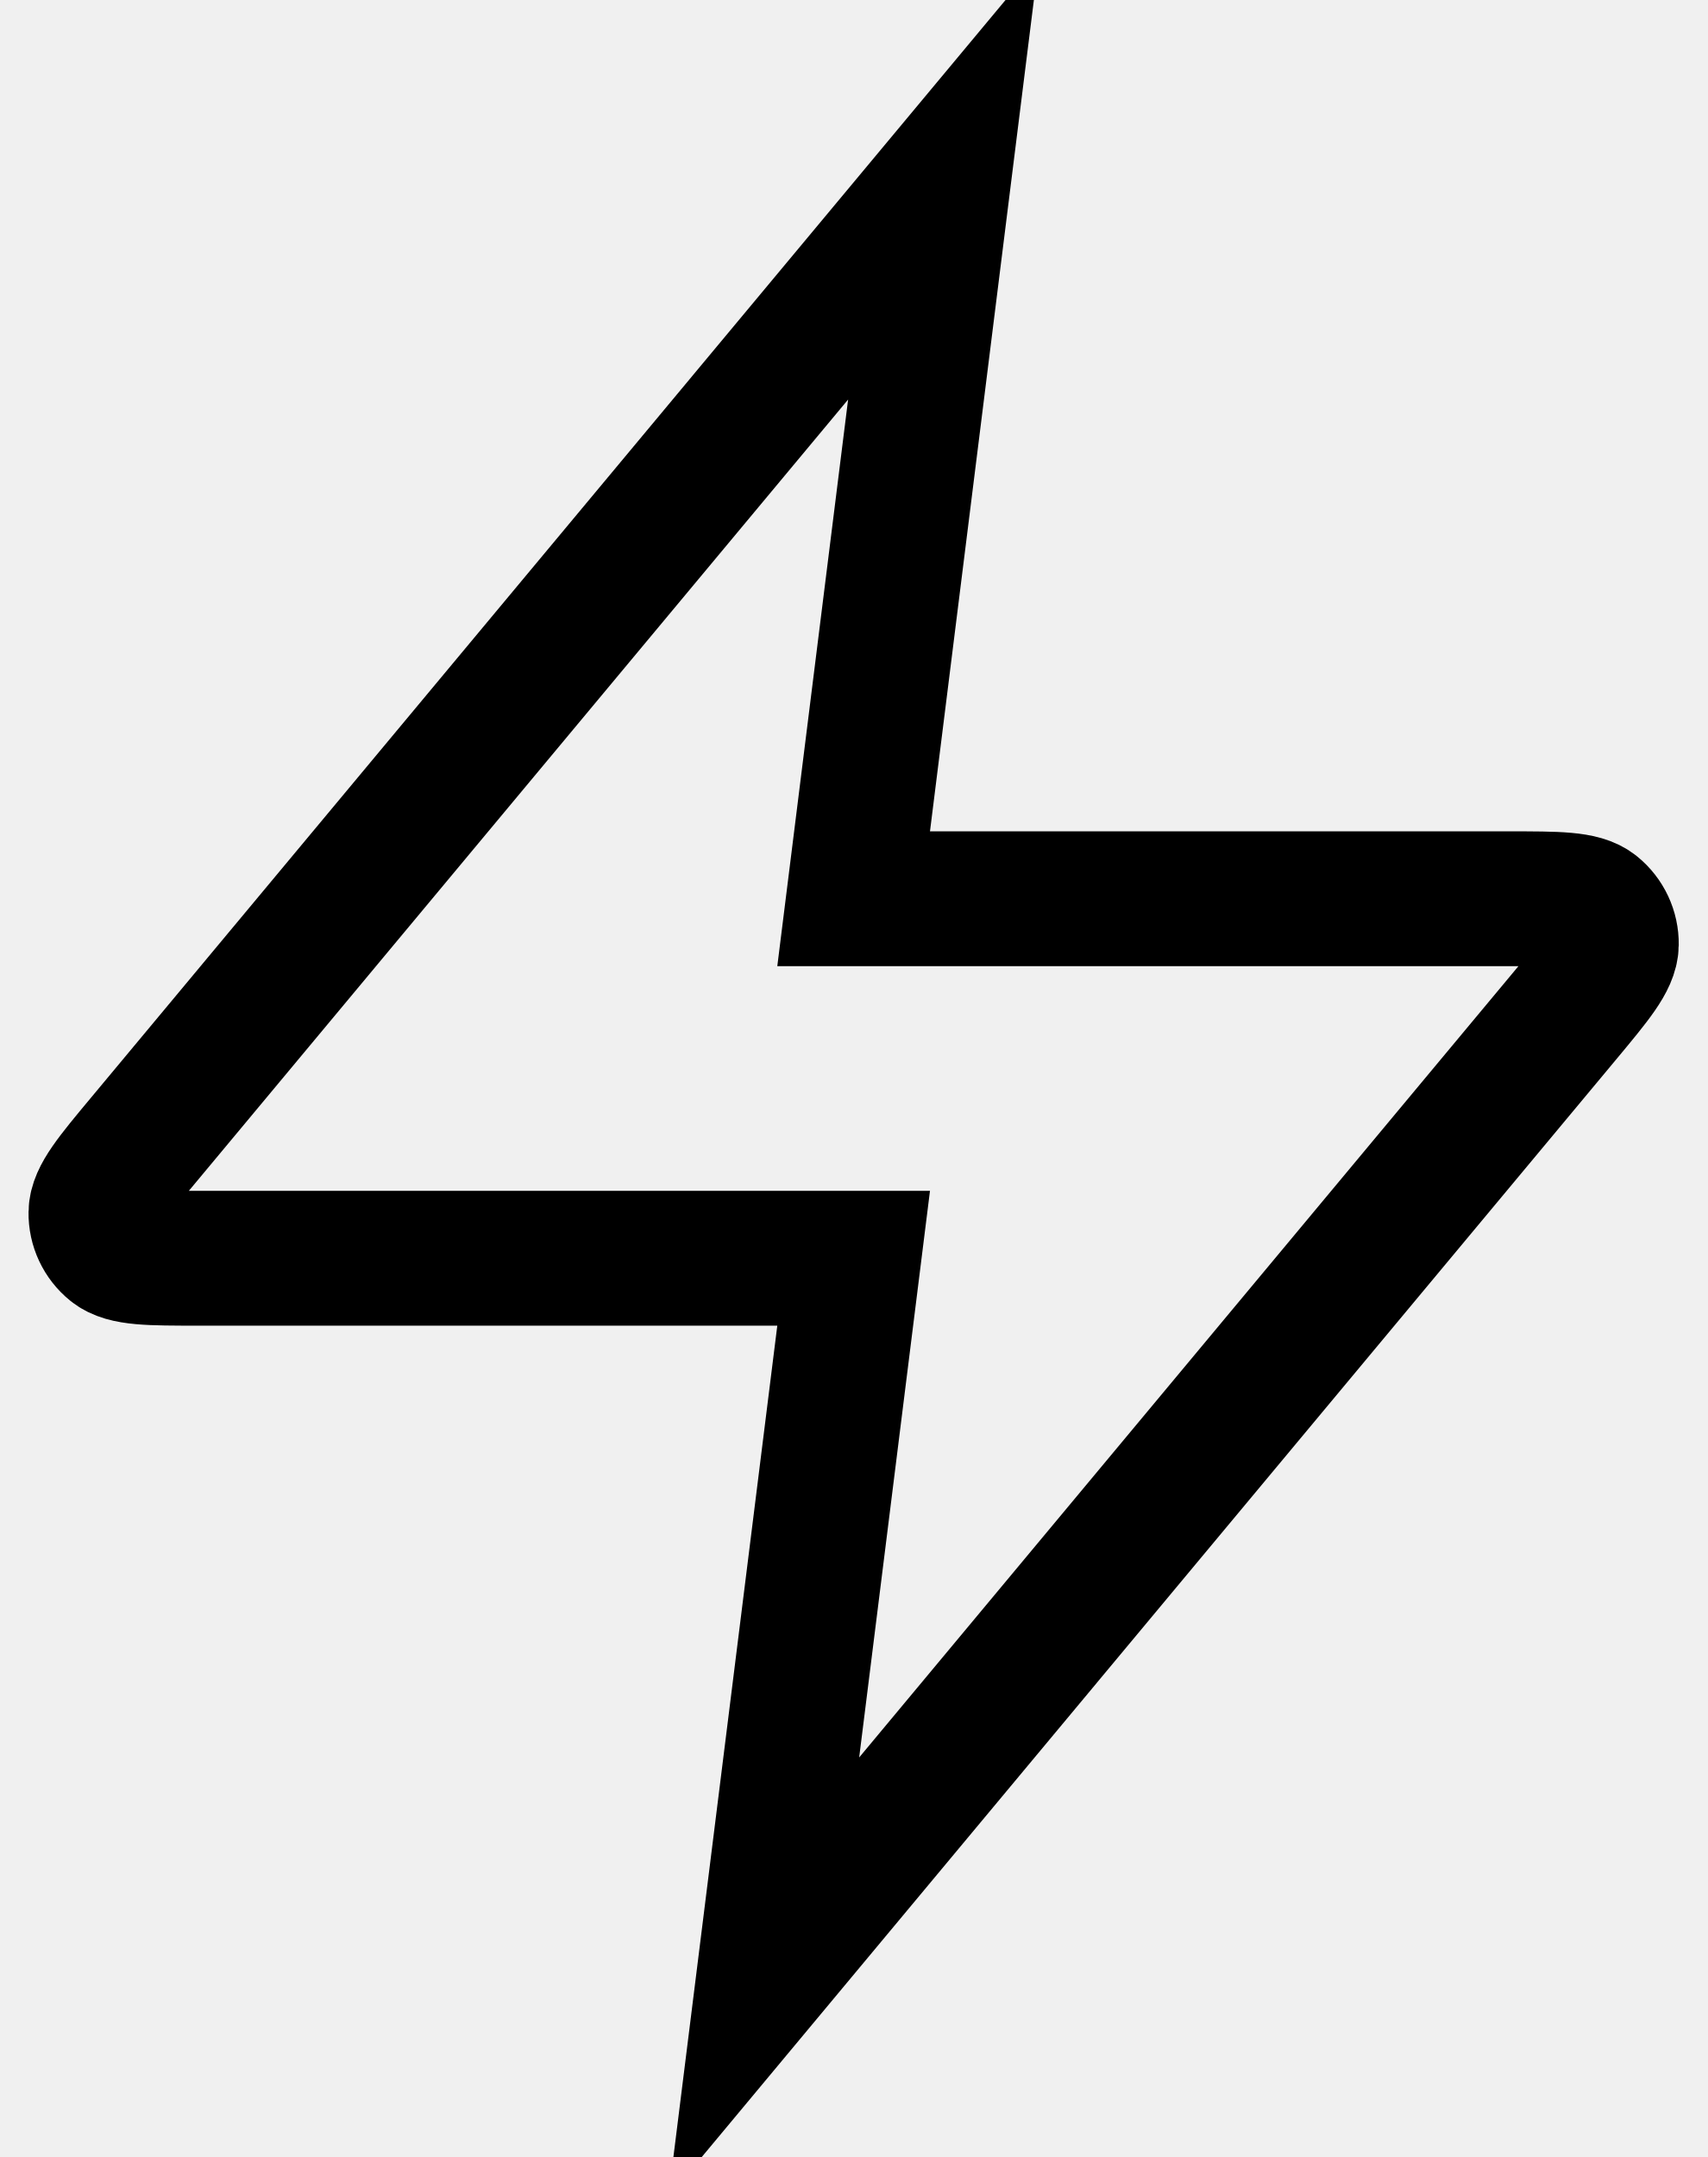
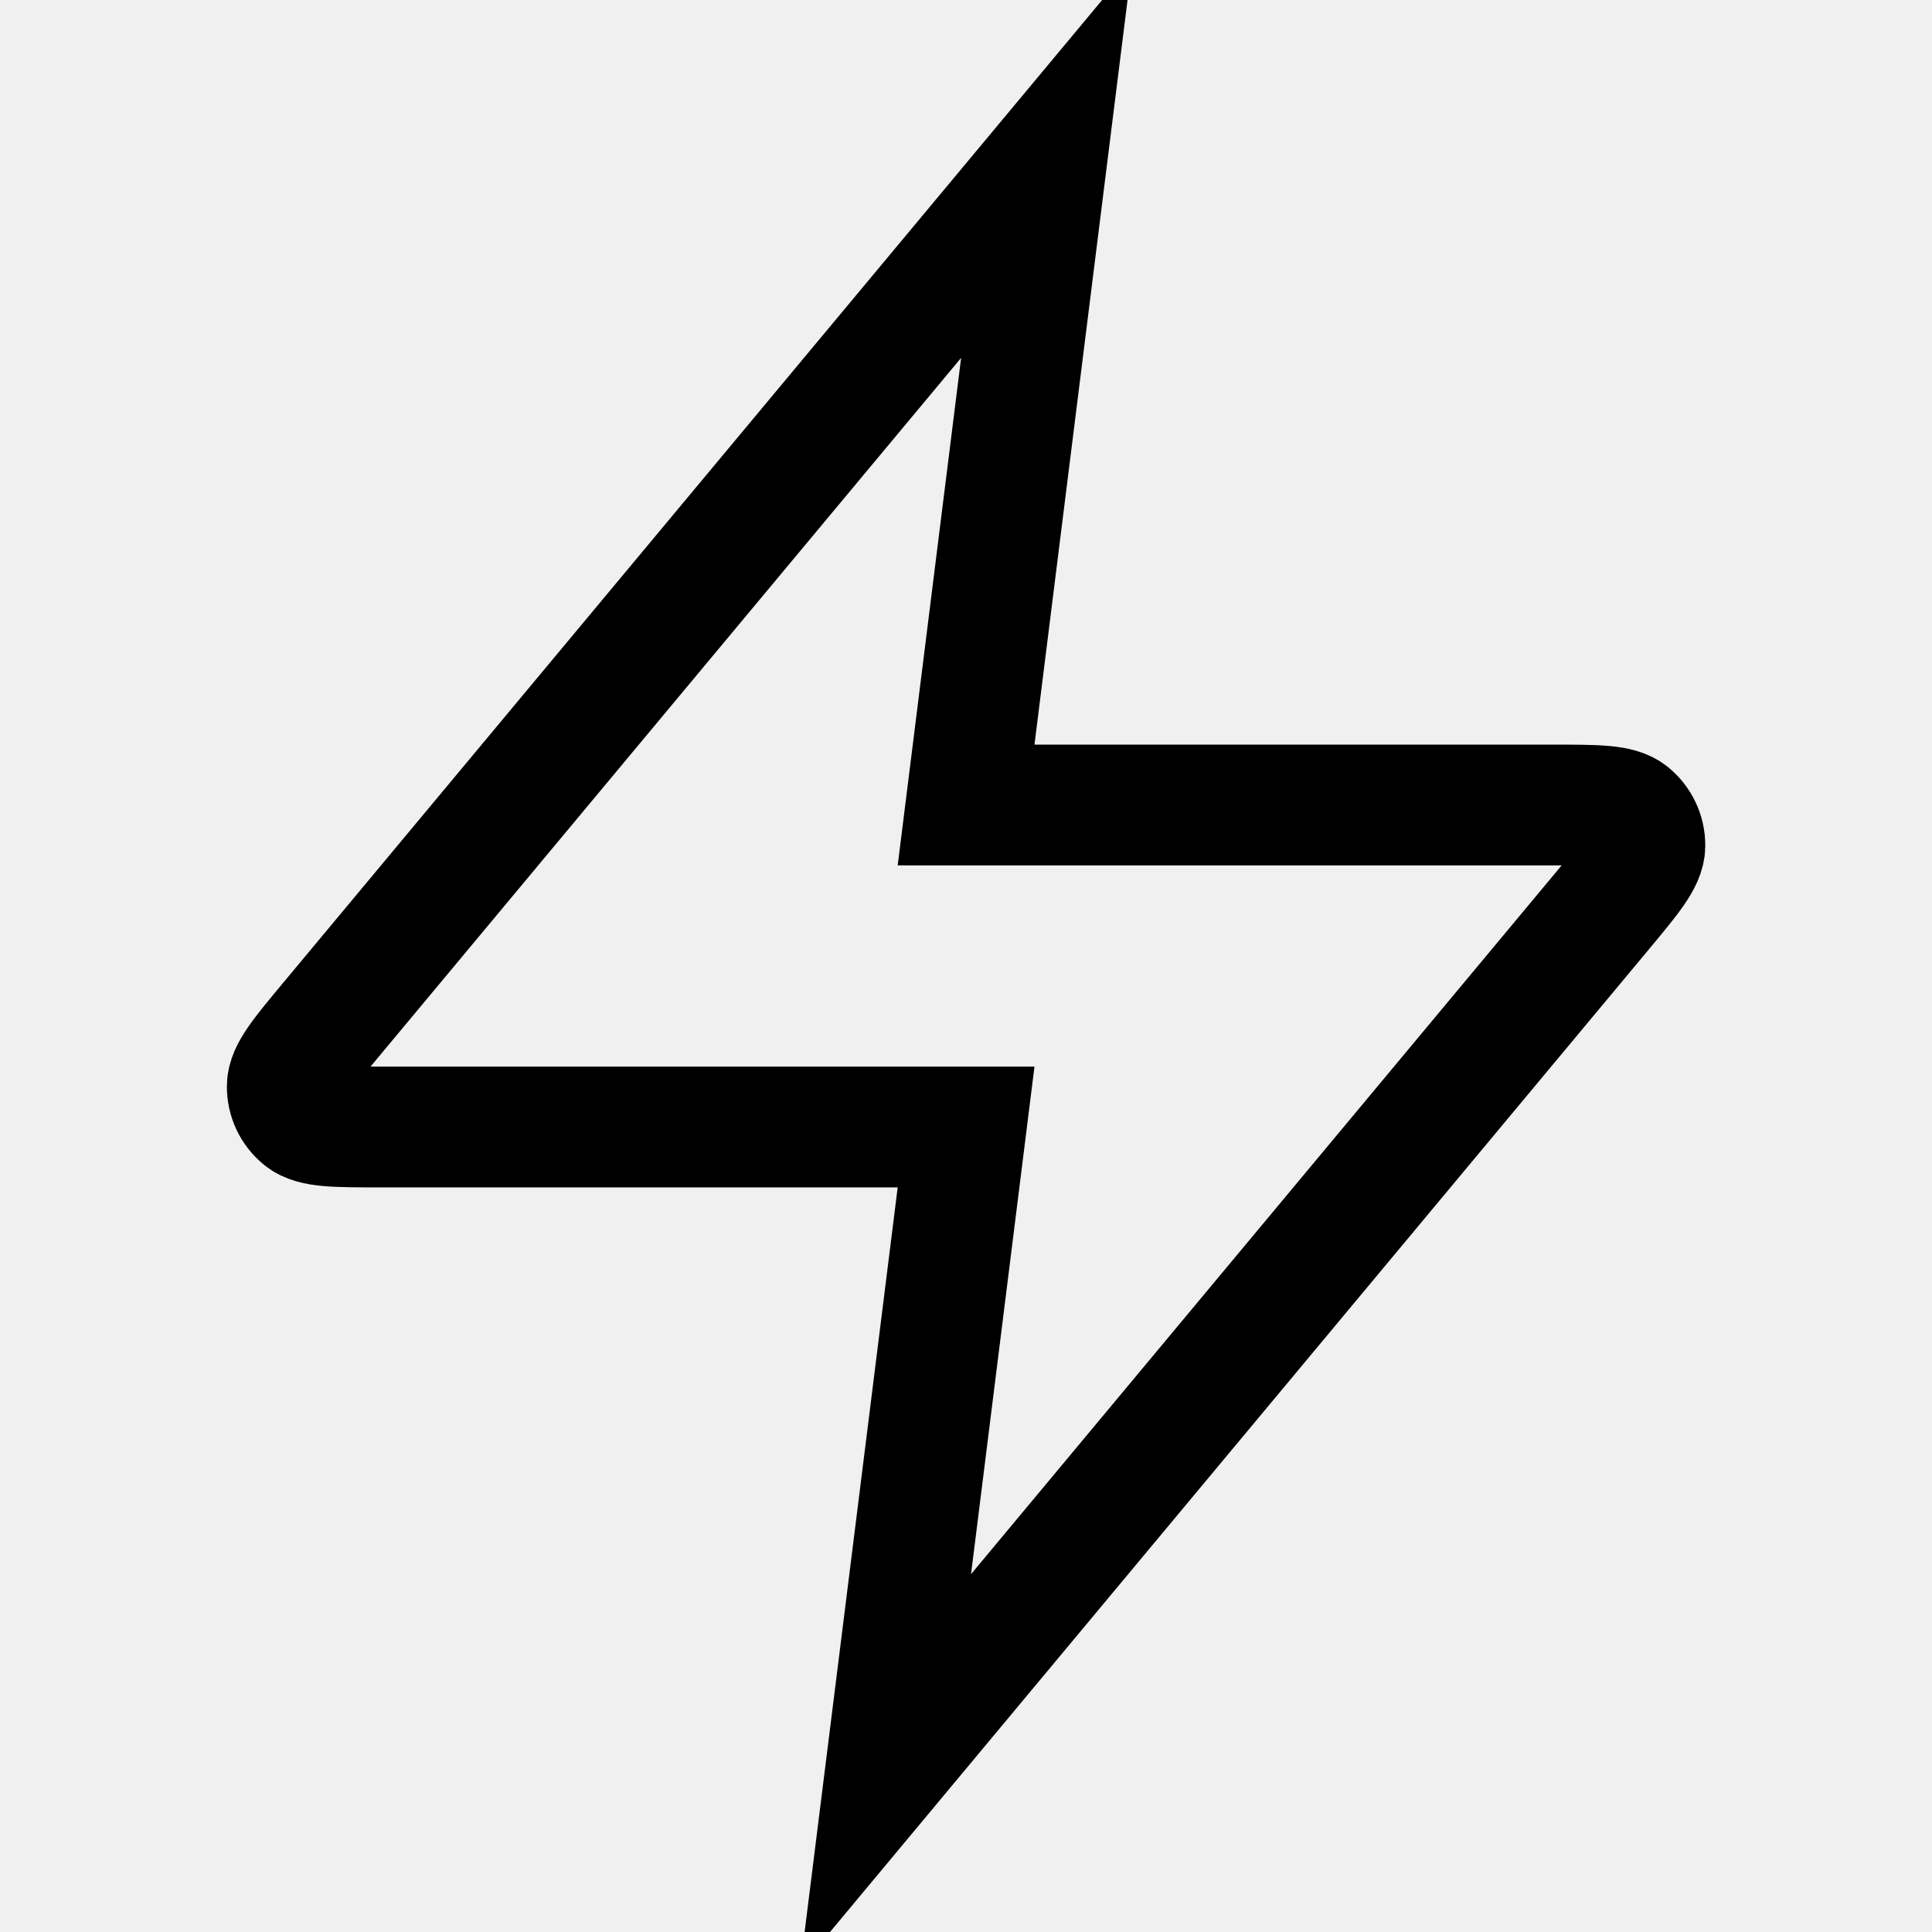
- <svg xmlns="http://www.w3.org/2000/svg" width="38" height="48" viewBox="0 0 38 48" fill="none">
-   <path d="M21 4L3.187 25.376C2.489 26.213 2.14 26.631 2.135 26.985C2.13 27.292 2.267 27.585 2.506 27.778C2.781 28 3.326 28 4.416 28H19L17 44L34.813 22.624C35.51 21.787 35.859 21.369 35.865 21.015C35.869 20.708 35.732 20.415 35.493 20.222C35.218 20 34.673 20 33.584 20H19L21 4Z" stroke="currentColor" stroke-width="3" stroke-linecap="square" />
+ <svg xmlns="http://www.w3.org/2000/svg" width="48" height="48" viewBox="0 0 48 48" fill="none">
+   <g clip-path="url(#clip0_634_27321)">
+     <path d="M26.002 4L8.189 25.376C7.491 26.213 7.142 26.631 7.137 26.985C7.132 27.292 7.269 27.585 7.508 27.778C7.783 28 8.328 28 9.418 28H24.002L22.002 44L39.815 22.624C40.512 21.787 40.861 21.369 40.867 21.015C40.871 20.708 40.734 20.415 40.495 20.222C40.22 20 39.675 20 38.586 20H24.002L26.002 4Z" stroke="currentColor" stroke-width="3" stroke-linecap="square" />
+   </g>
+   <defs>
+     <clipPath id="clip0_634_27321">
+       <rect width="48" height="48" fill="white" />
+     </clipPath>
+   </defs>
</svg>
